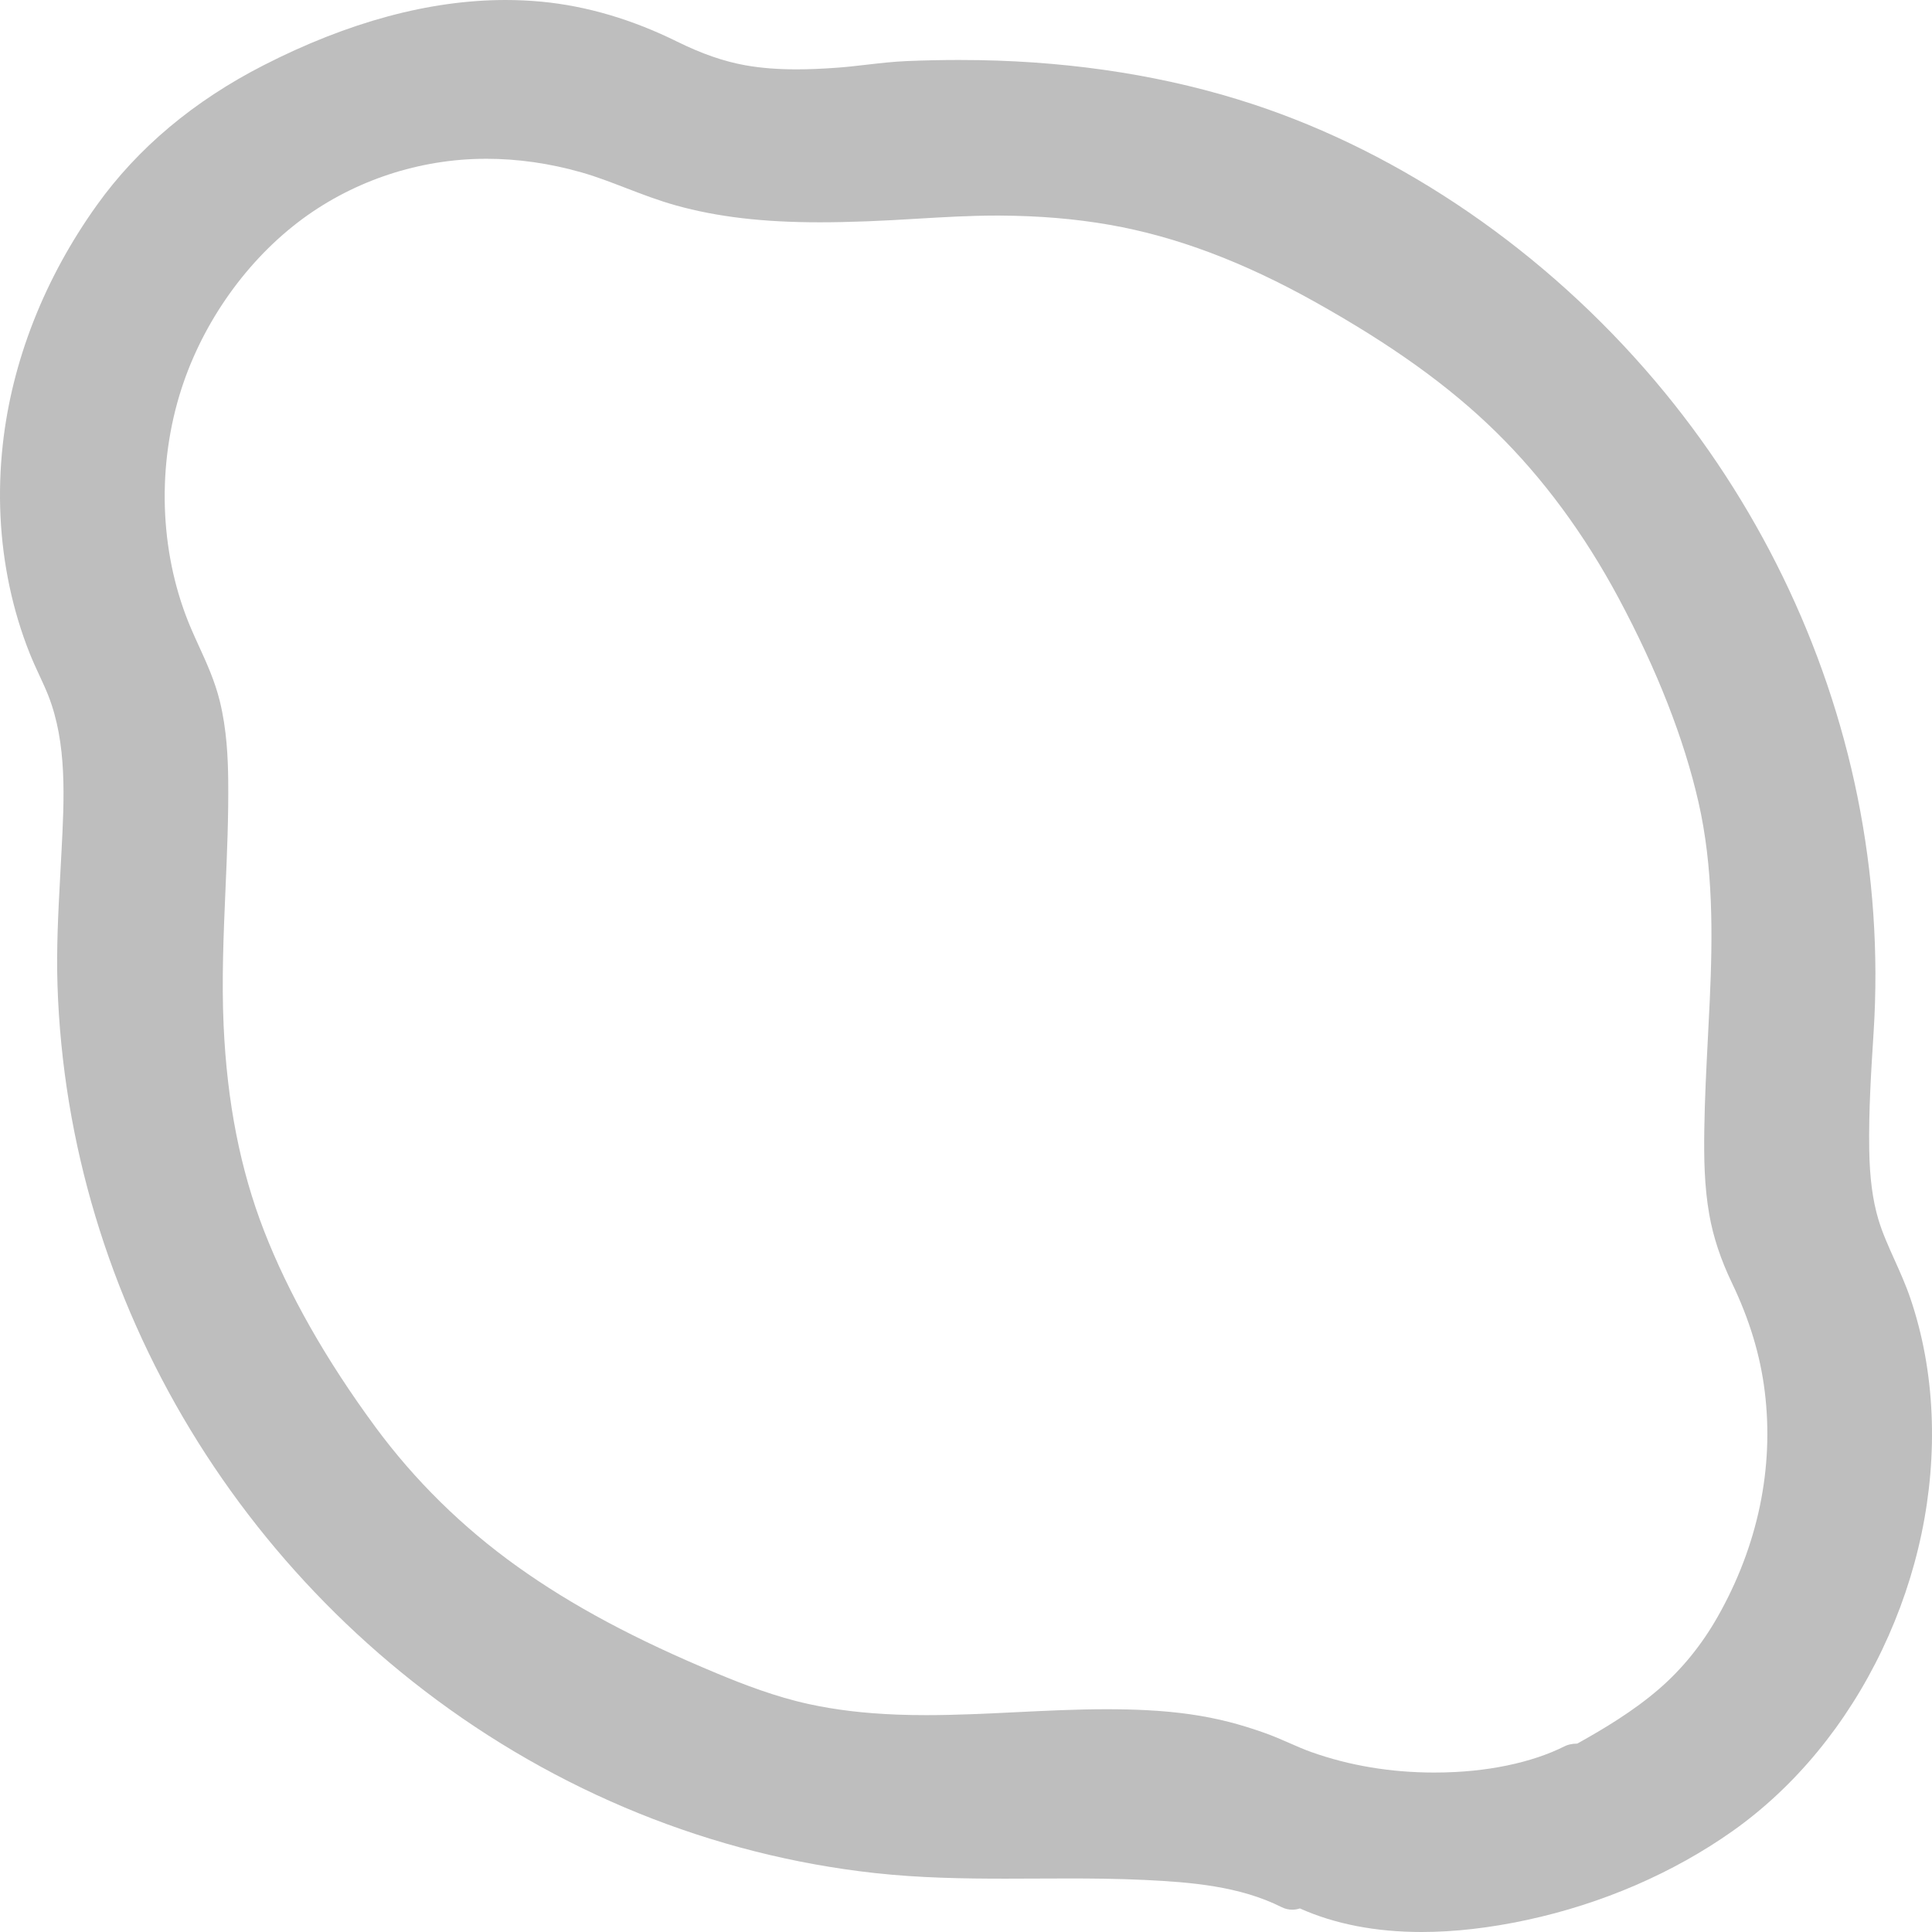
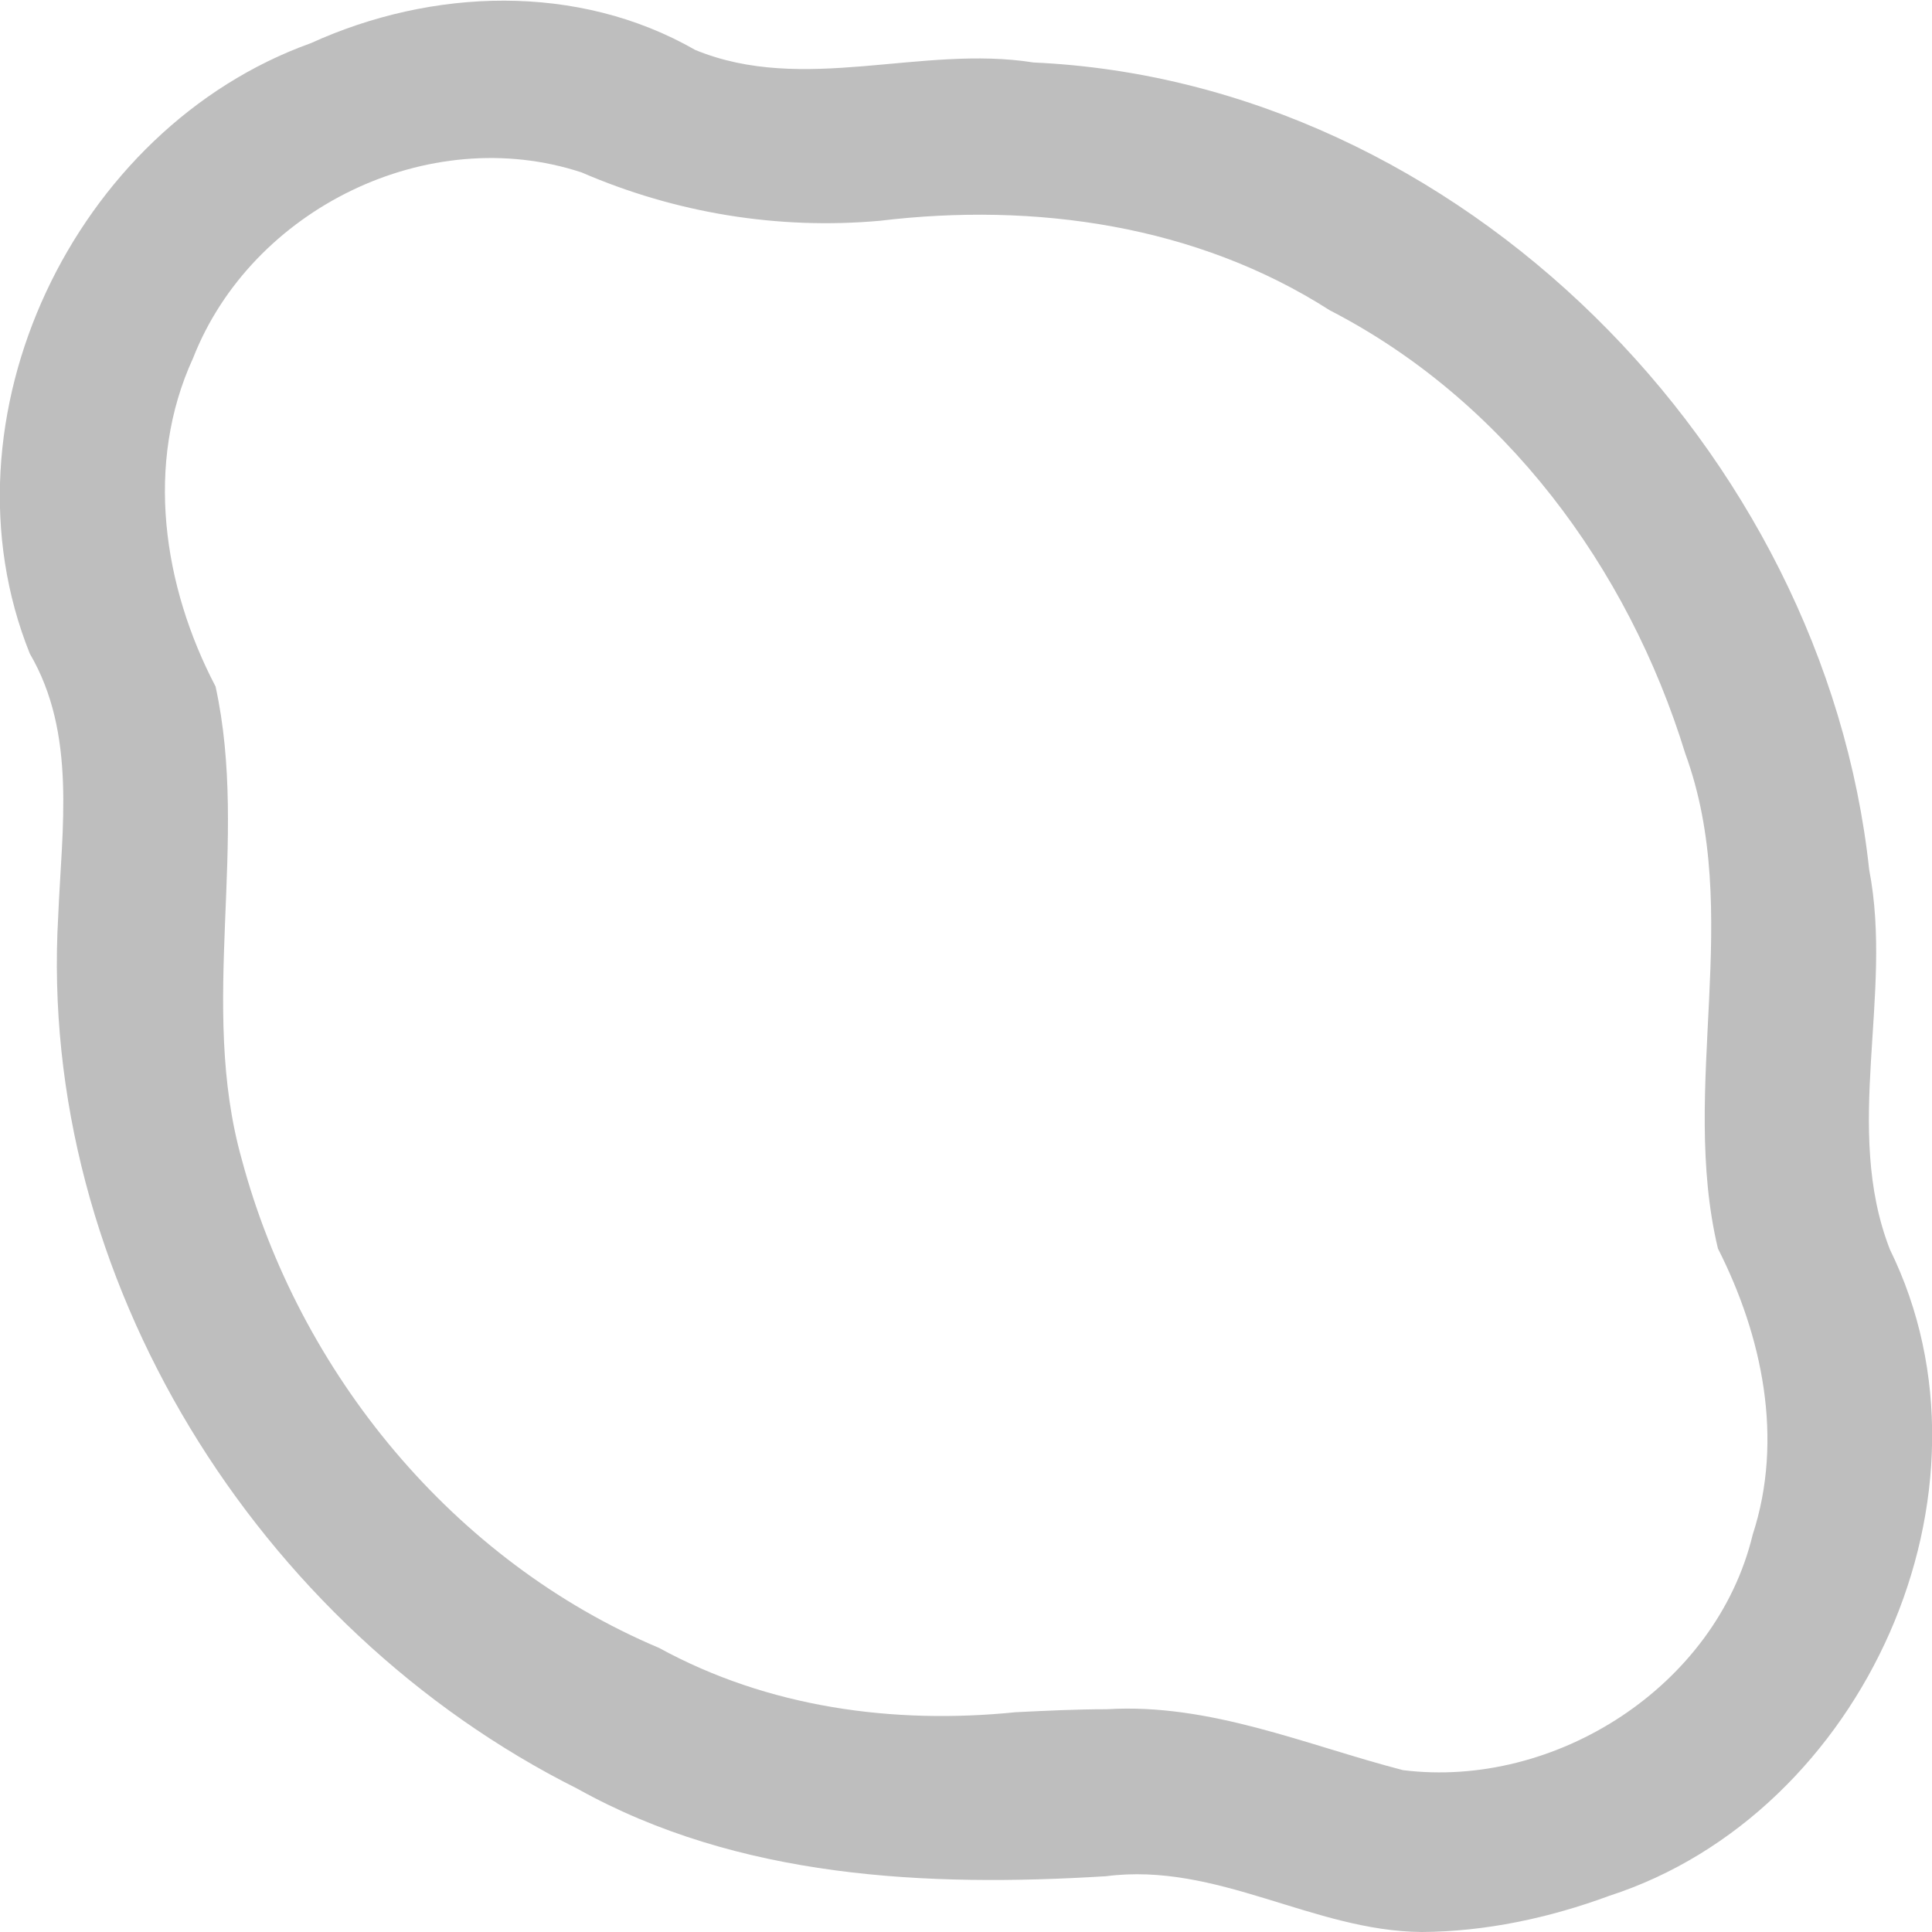
<svg xmlns="http://www.w3.org/2000/svg" version="1.1" x="0px" y="0px" width="240px" height="240px" viewBox="0 0 240 240" xml:space="preserve">
-   <path fill="#bebebe" d="M176.596,240c-5.697,0-10.771-0.984-15.123-2.929c-0.307,0.104-0.627,0.157-0.947,0.157  c-0.447,0-0.896-0.103-1.309-0.31c-5.203-2.616-11.255-3.106-17.008-3.384c-3.394-0.163-6.799-0.185-9.387-0.185  c-1.321,0-2.644,0.006-3.965,0.012c-1.33,0.007-2.659,0.013-3.988,0.013c-5.118,0-10.621-0.084-16.179-0.695  c-20.144-2.213-39.502-10.052-55.982-22.669c-15.521-11.882-27.903-27.548-35.803-45.302c-3.955-8.886-6.756-18.213-8.327-27.723  c-0.795-4.814-1.278-9.719-1.435-14.579c-0.149-4.583,0.097-9.157,0.335-13.582l0.156-2.949c0.351-6.644,0.715-13.512-1.64-19.484  c-0.324-0.821-0.702-1.636-1.102-2.499c-0.401-0.866-0.816-1.759-1.19-2.699c-1.063-2.66-1.912-5.466-2.521-8.342  c-1.21-5.708-1.493-11.631-0.838-17.606c1.136-10.382,5.185-20.683,11.708-29.788c5.08-7.09,12.04-12.926,20.686-17.347  C43.263,2.729,53.377,0,62.801,0c1.521,0,3.044,0.072,4.527,0.215c5.569,0.534,11.222,2.203,16.8,4.961  c3.044,1.505,5.824,2.467,8.495,2.939c1.907,0.337,3.973,0.501,6.315,0.501c1.529,0,3.159-0.066,5.129-0.212  c1.162-0.085,2.319-0.22,3.543-0.361c1.644-0.189,3.344-0.388,5.073-0.458c2.171-0.09,4.335-0.135,6.434-0.135  c0.841,0,1.682,0.007,2.524,0.021c12.14,0.214,23.549,2.045,33.909,5.443c18.683,6.128,36.46,18.35,50.058,34.412  c12.617,14.902,21.308,32.755,25.132,51.628c1.954,9.644,2.63,19.488,2.008,29.262l-0.009,0.137  c-0.303,4.76-0.615,9.682-0.537,14.461c0.059,3.505,0.419,6.255,1.133,8.654c0.499,1.675,1.232,3.303,2.008,5.026  c0.691,1.538,1.408,3.128,1.982,4.825c1.521,4.487,2.404,9.305,2.621,14.318c0.429,9.865-1.695,20.002-6.146,29.313  c-4.427,9.262-10.847,17.044-18.565,22.506c-7.379,5.217-16.218,9.038-25.561,11.049C185.066,239.498,180.666,240,176.596,240  L176.596,240z M137.502,212.326c1.755,0,3.369,0.039,4.938,0.119c3.805,0.193,7.146,0.672,10.221,1.459  c1.396,0.357,2.832,0.799,4.39,1.35c1.102,0.388,2.138,0.842,3.14,1.281c0.933,0.408,1.813,0.797,2.701,1.111  c4.75,1.689,9.896,2.546,15.293,2.546c0.865,0,1.742-0.022,2.607-0.067c2.979-0.155,5.796-0.583,8.374-1.27  c1.276-0.34,2.483-0.742,3.589-1.197c0.557-0.229,1.092-0.471,1.589-0.723c0.207-0.104,0.425-0.184,0.651-0.234  c0.297-0.069,0.604-0.104,0.939-0.105c3.314-1.841,7.016-4.064,10.178-6.804c2.842-2.461,5.278-5.46,7.244-8.919  c5.016-8.822,7.044-18.519,5.865-28.039c-0.556-4.5-1.889-8.902-4.073-13.461c-1.395-2.908-2.313-5.678-2.81-8.467  c-0.631-3.547-0.674-7.16-0.625-10.537c0.055-3.848,0.256-7.727,0.45-11.479c0.081-1.558,0.162-3.117,0.232-4.675  c0.364-7.988,0.444-16.496-1.41-24.596c-1.798-7.859-5.131-16.373-9.905-25.3c-4.263-7.968-9.396-14.925-15.262-20.678  c-5.762-5.652-12.875-10.766-22.389-16.093c-8.972-5.026-17.336-8.171-25.572-9.617c-4.26-0.748-8.727-1.125-13.654-1.151  l-0.431-0.001c-3.271,0-6.63,0.199-9.878,0.392c-1.997,0.119-4.061,0.241-6.11,0.319c-2.274,0.086-4.169,0.125-5.966,0.125  c-7.033,0-12.705-0.666-17.848-2.097c-2.171-0.604-4.232-1.398-6.226-2.165c-1.882-0.724-3.66-1.41-5.494-1.933  c-3.938-1.125-7.922-1.696-11.841-1.696c-0.306,0-0.611,0.004-0.917,0.011C51.368,19.923,43.379,22.726,37,27.625  c-6.834,5.25-12.201,13.093-14.724,21.522c-2.86,9.551-2.325,20.106,1.469,28.957c0.309,0.722,0.634,1.432,0.957,2.141  c0.978,2.14,1.989,4.353,2.605,6.865c0.867,3.528,1.012,7.093,1.042,9.805c0.05,4.555-0.147,9.135-0.338,13.564  c-0.239,5.56-0.486,11.307-0.232,16.914c0.433,9.568,2.073,17.902,5.012,25.479c3.038,7.832,7.688,16.029,13.82,24.365  c4.893,6.646,10.835,12.49,17.659,17.369c6.776,4.843,14.668,9.064,24.835,13.289c3.283,1.363,7.201,2.881,11.368,3.791  c3.33,0.727,6.927,1.156,10.999,1.311c1.155,0.045,2.336,0.064,3.609,0.064c3.667,0,7.43-0.184,11.069-0.363  C129.858,212.516,133.693,212.326,137.502,212.326L137.502,212.326z" />
+   <path fill="#bebebe" d="m 176.596,240 c -13.481,-0.112 -25.373,-8.722 -39.206,-6.929 -22.313,1.375 -45.68,0.275 -65.661,-10.867 C 31.957,202.275 4.662,158.683 7.228,113.858 7.677,102.881 9.53,91.164 3.702,81.193 -8.048,51.969 9.219,15.907 38.613,5.363 53.637,-1.475 71.765,-2.161 86.364,6.204 99.843,11.749 114.407,5.539 128.391,7.762 181.362,10.143 226.612,56.006 232.197,108.046 c 3.025,15.621 -3.305,32.083 2.575,47.172 14.791,30.086 -3.217,70.039 -34.85,80.284 -7.451,2.754 -15.364,4.451 -23.326,4.499 z m -39.094,-27.674 c 12.82,-0.772 24.671,4.425 36.774,7.567 18.926,2.357 38.922,-10.417 43.451,-29.258 3.879,-11.884 1.201,-24.663 -4.321,-35.54 -4.802,-20.157 3.221,-41.571 -4.056,-61.489 C 202.251,70.516 186.906,49.731 165.185,38.544 148.651,27.954 128.556,25.109 109.322,27.424 96.63,28.561 83.925,26.47 72.25,21.42 53.228,15.153 31.253,25.936 23.986,44.481 c -6.031,13.12 -3.727,28.348 2.792,40.798 4.215,19.287 -2.162,39.47 3.25,58.725 7.109,26.582 26.334,49.945 51.86,60.714 13.523,7.397 29.066,9.52 44.262,7.981 3.781,-0.186 7.565,-0.372 11.352,-0.372 z" />
</svg>
